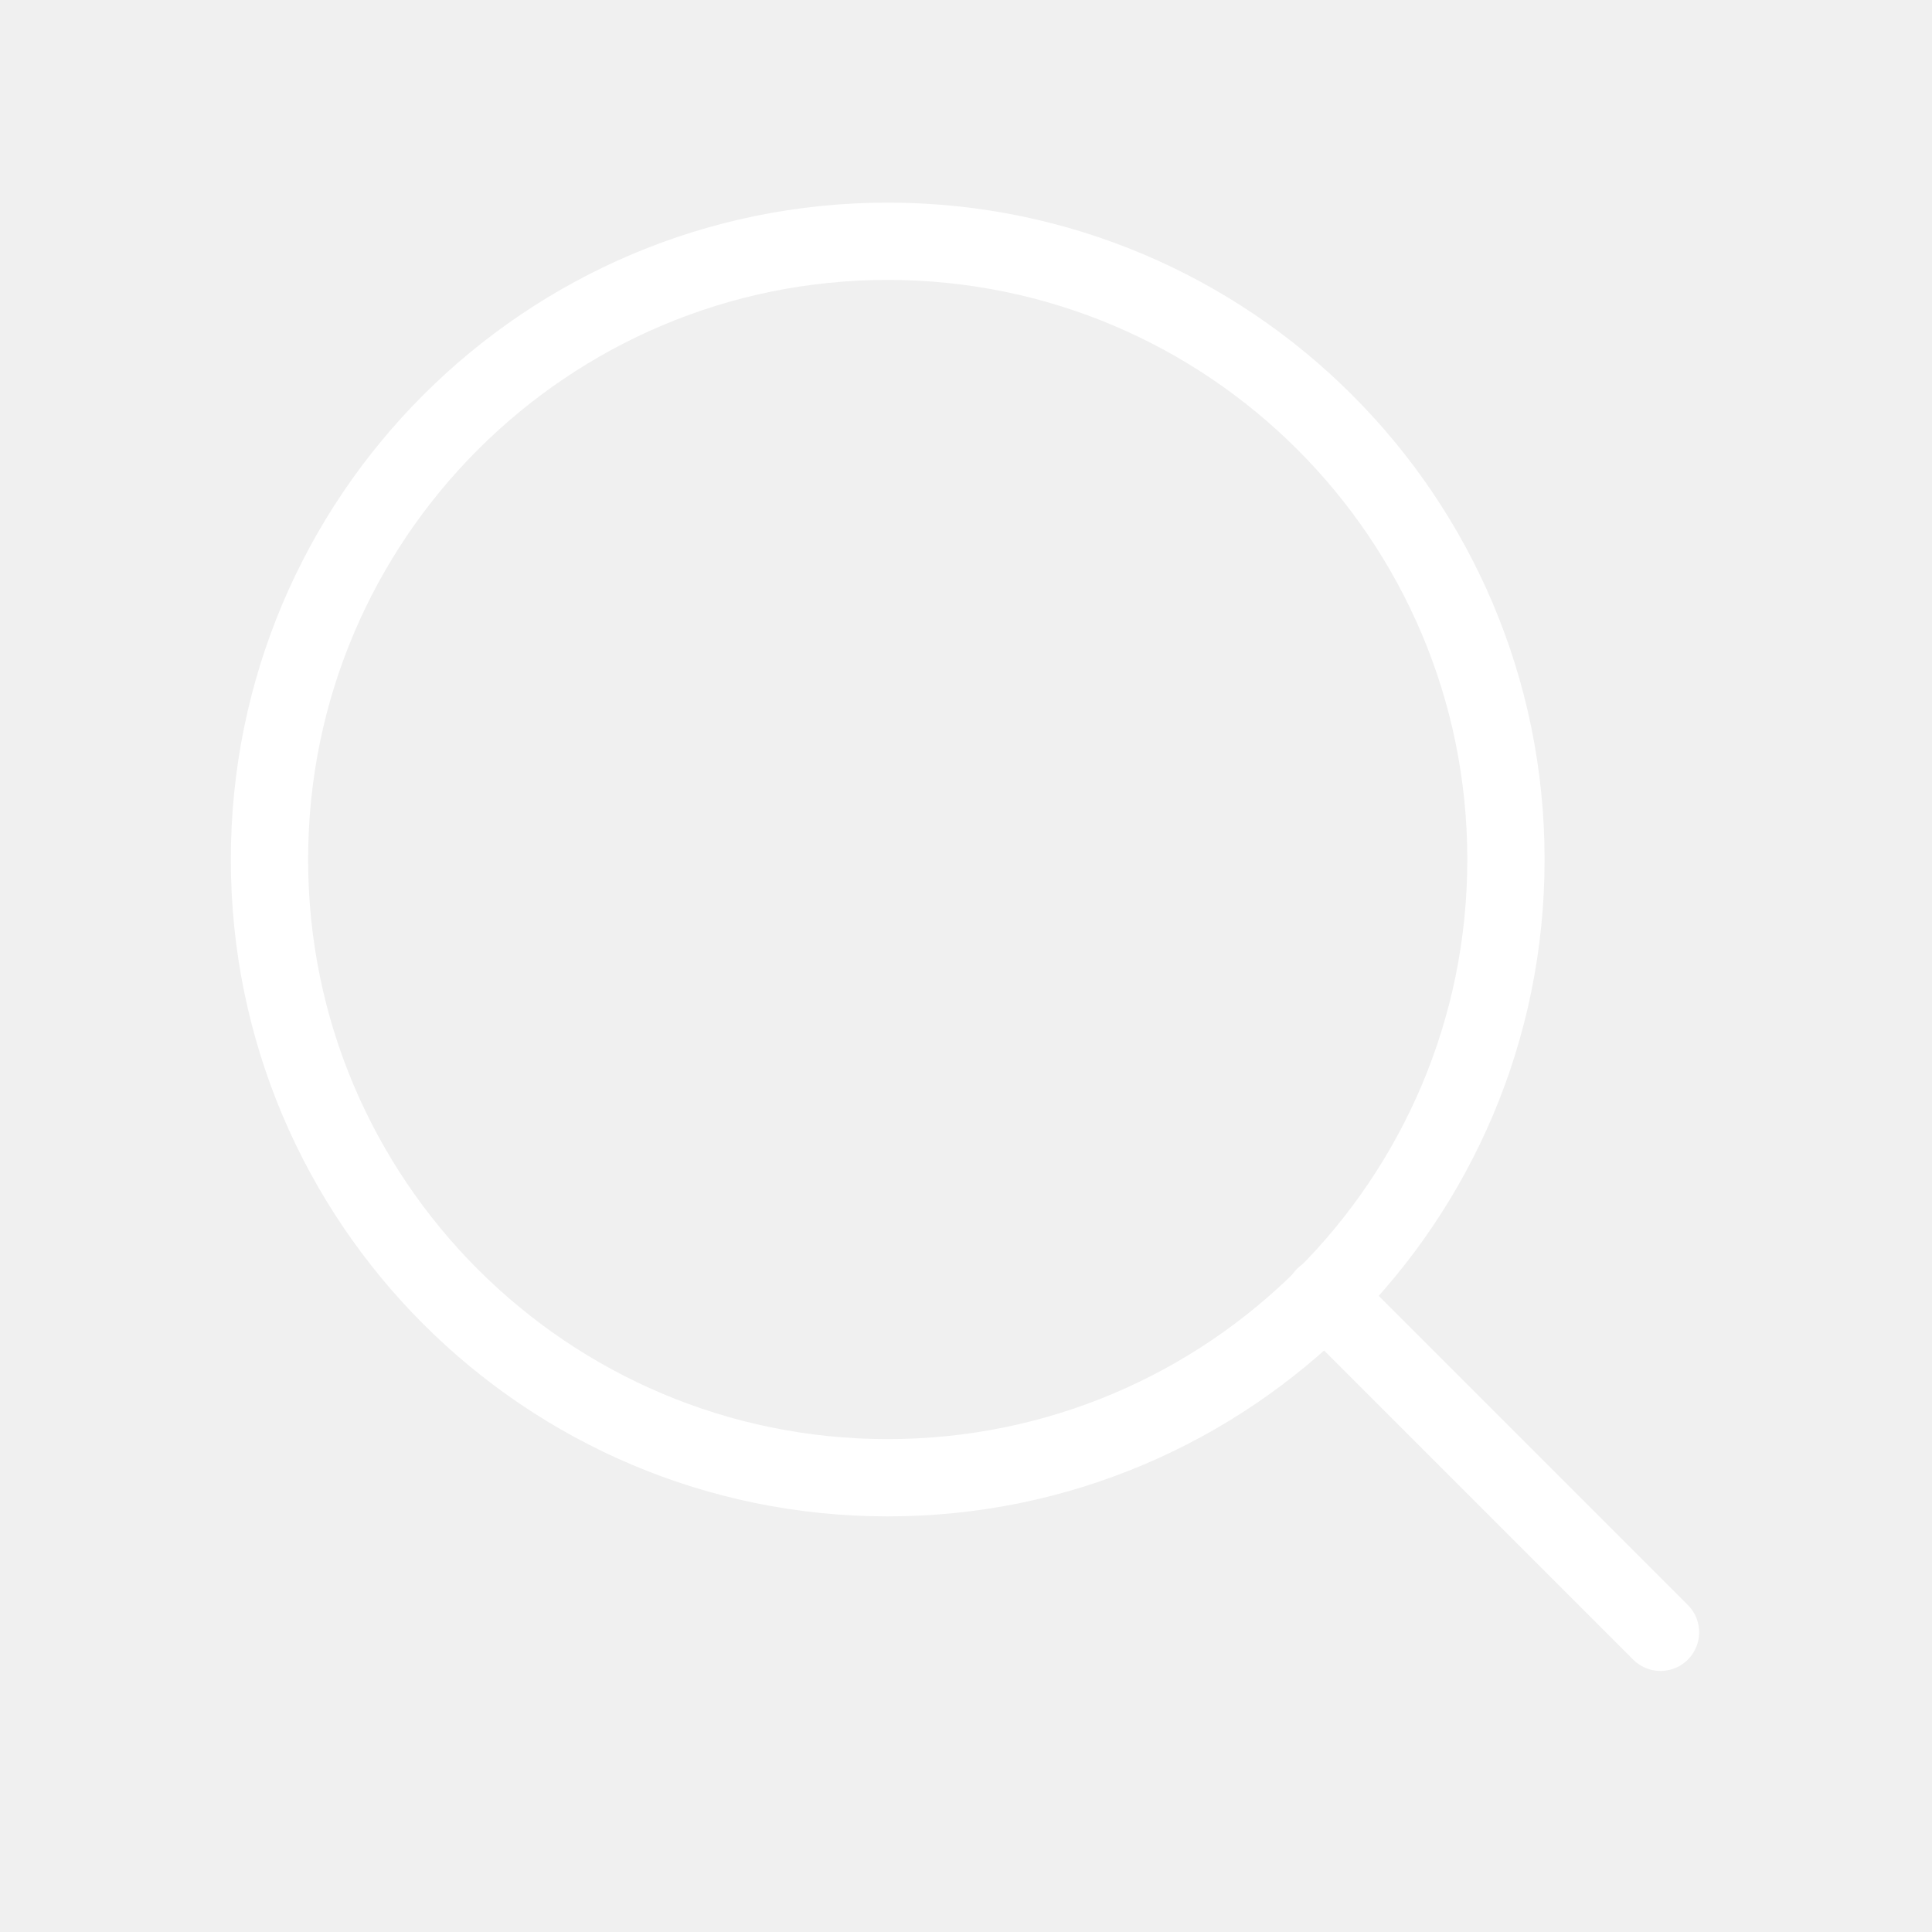
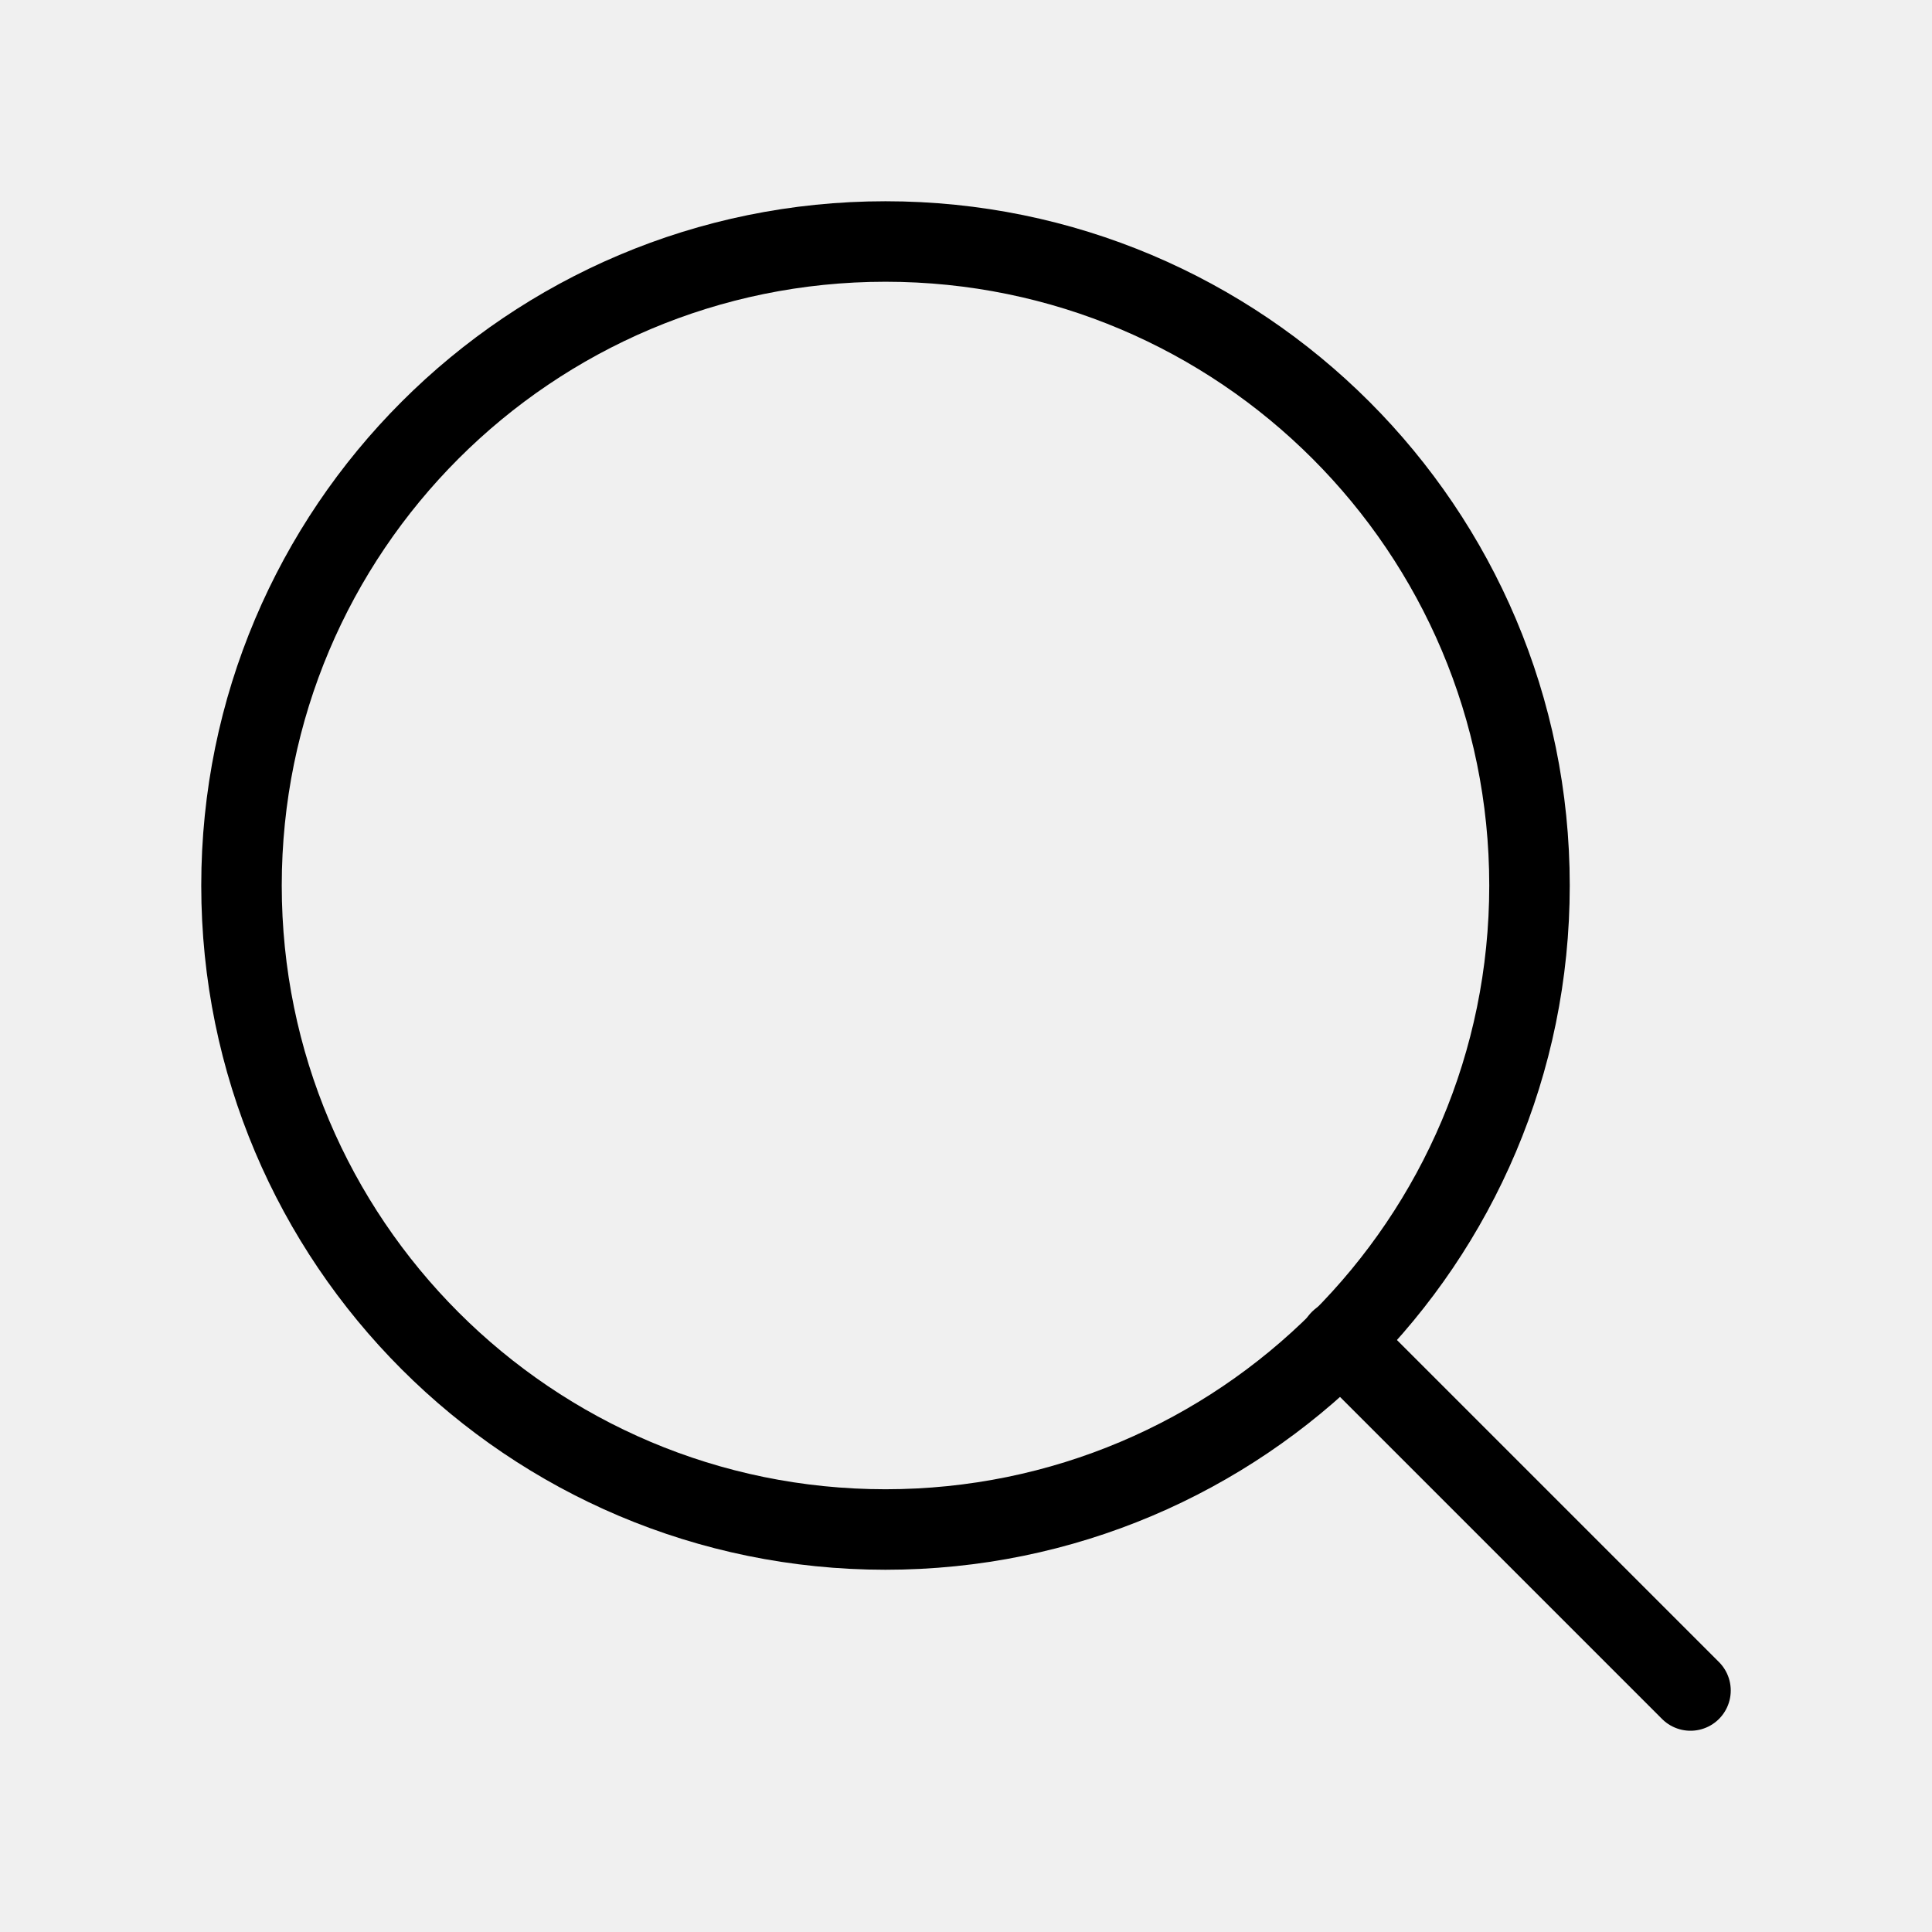
- <svg xmlns="http://www.w3.org/2000/svg" width="25" height="25" viewBox="0 0 25 25" fill="none">
-   <path d="M11.487 19.122C15.905 19.122 19.487 15.541 19.487 11.122C19.487 6.704 15.905 3.122 11.487 3.122C7.069 3.122 3.487 6.704 3.487 11.122C3.487 15.541 7.069 19.122 11.487 19.122Z" stroke="white" stroke-linecap="round" stroke-linejoin="round" />
-   <path d="M21.487 21.122L17.137 16.772" stroke="white" stroke-linecap="round" stroke-linejoin="round" />
+ <svg xmlns="http://www.w3.org/2000/svg" width="24" height="24" viewBox="0 0 24 24" fill="none">
+   <path d="M11 19C15.418 19 19 15.418 19 11C19 6.582 15.418 3 11 3C6.582 3 3 6.582 3 11C3 15.418 6.582 19 11 19Z" stroke="black" stroke-linecap="round" stroke-linejoin="round" />
+   <path d="M21 21L16.65 16.65" stroke="black" stroke-linecap="round" stroke-linejoin="round" />
</svg>
